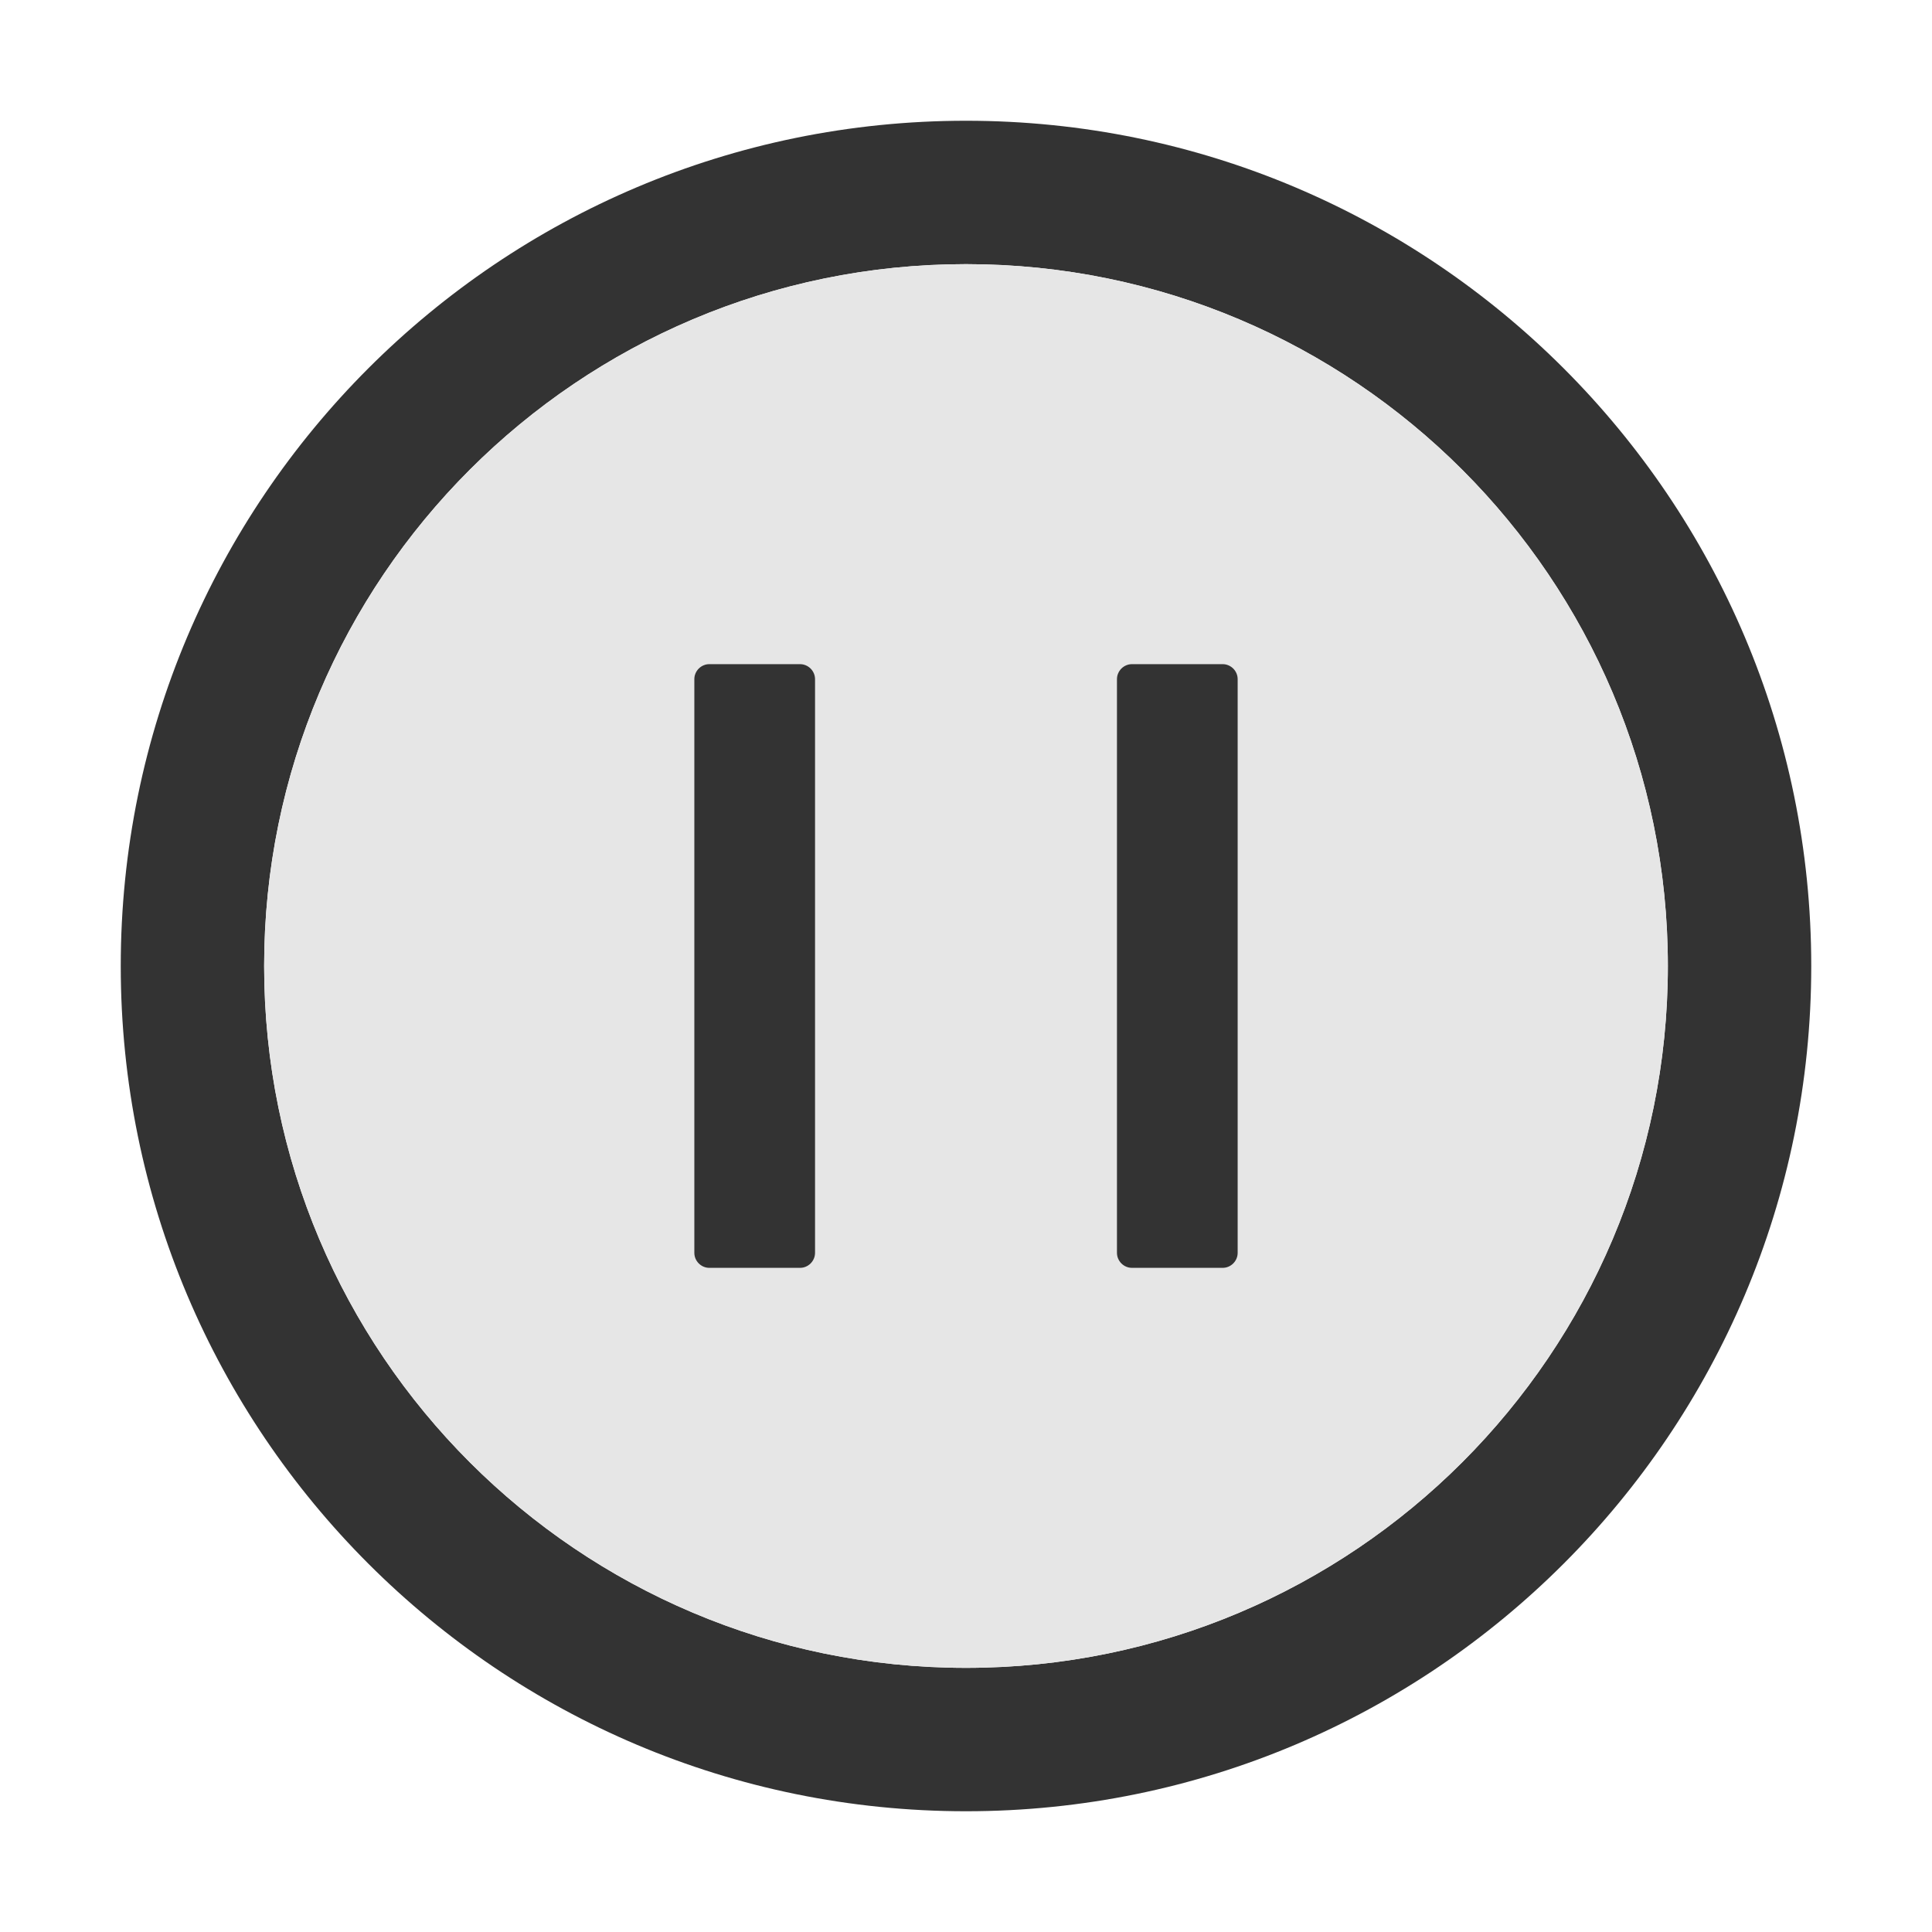
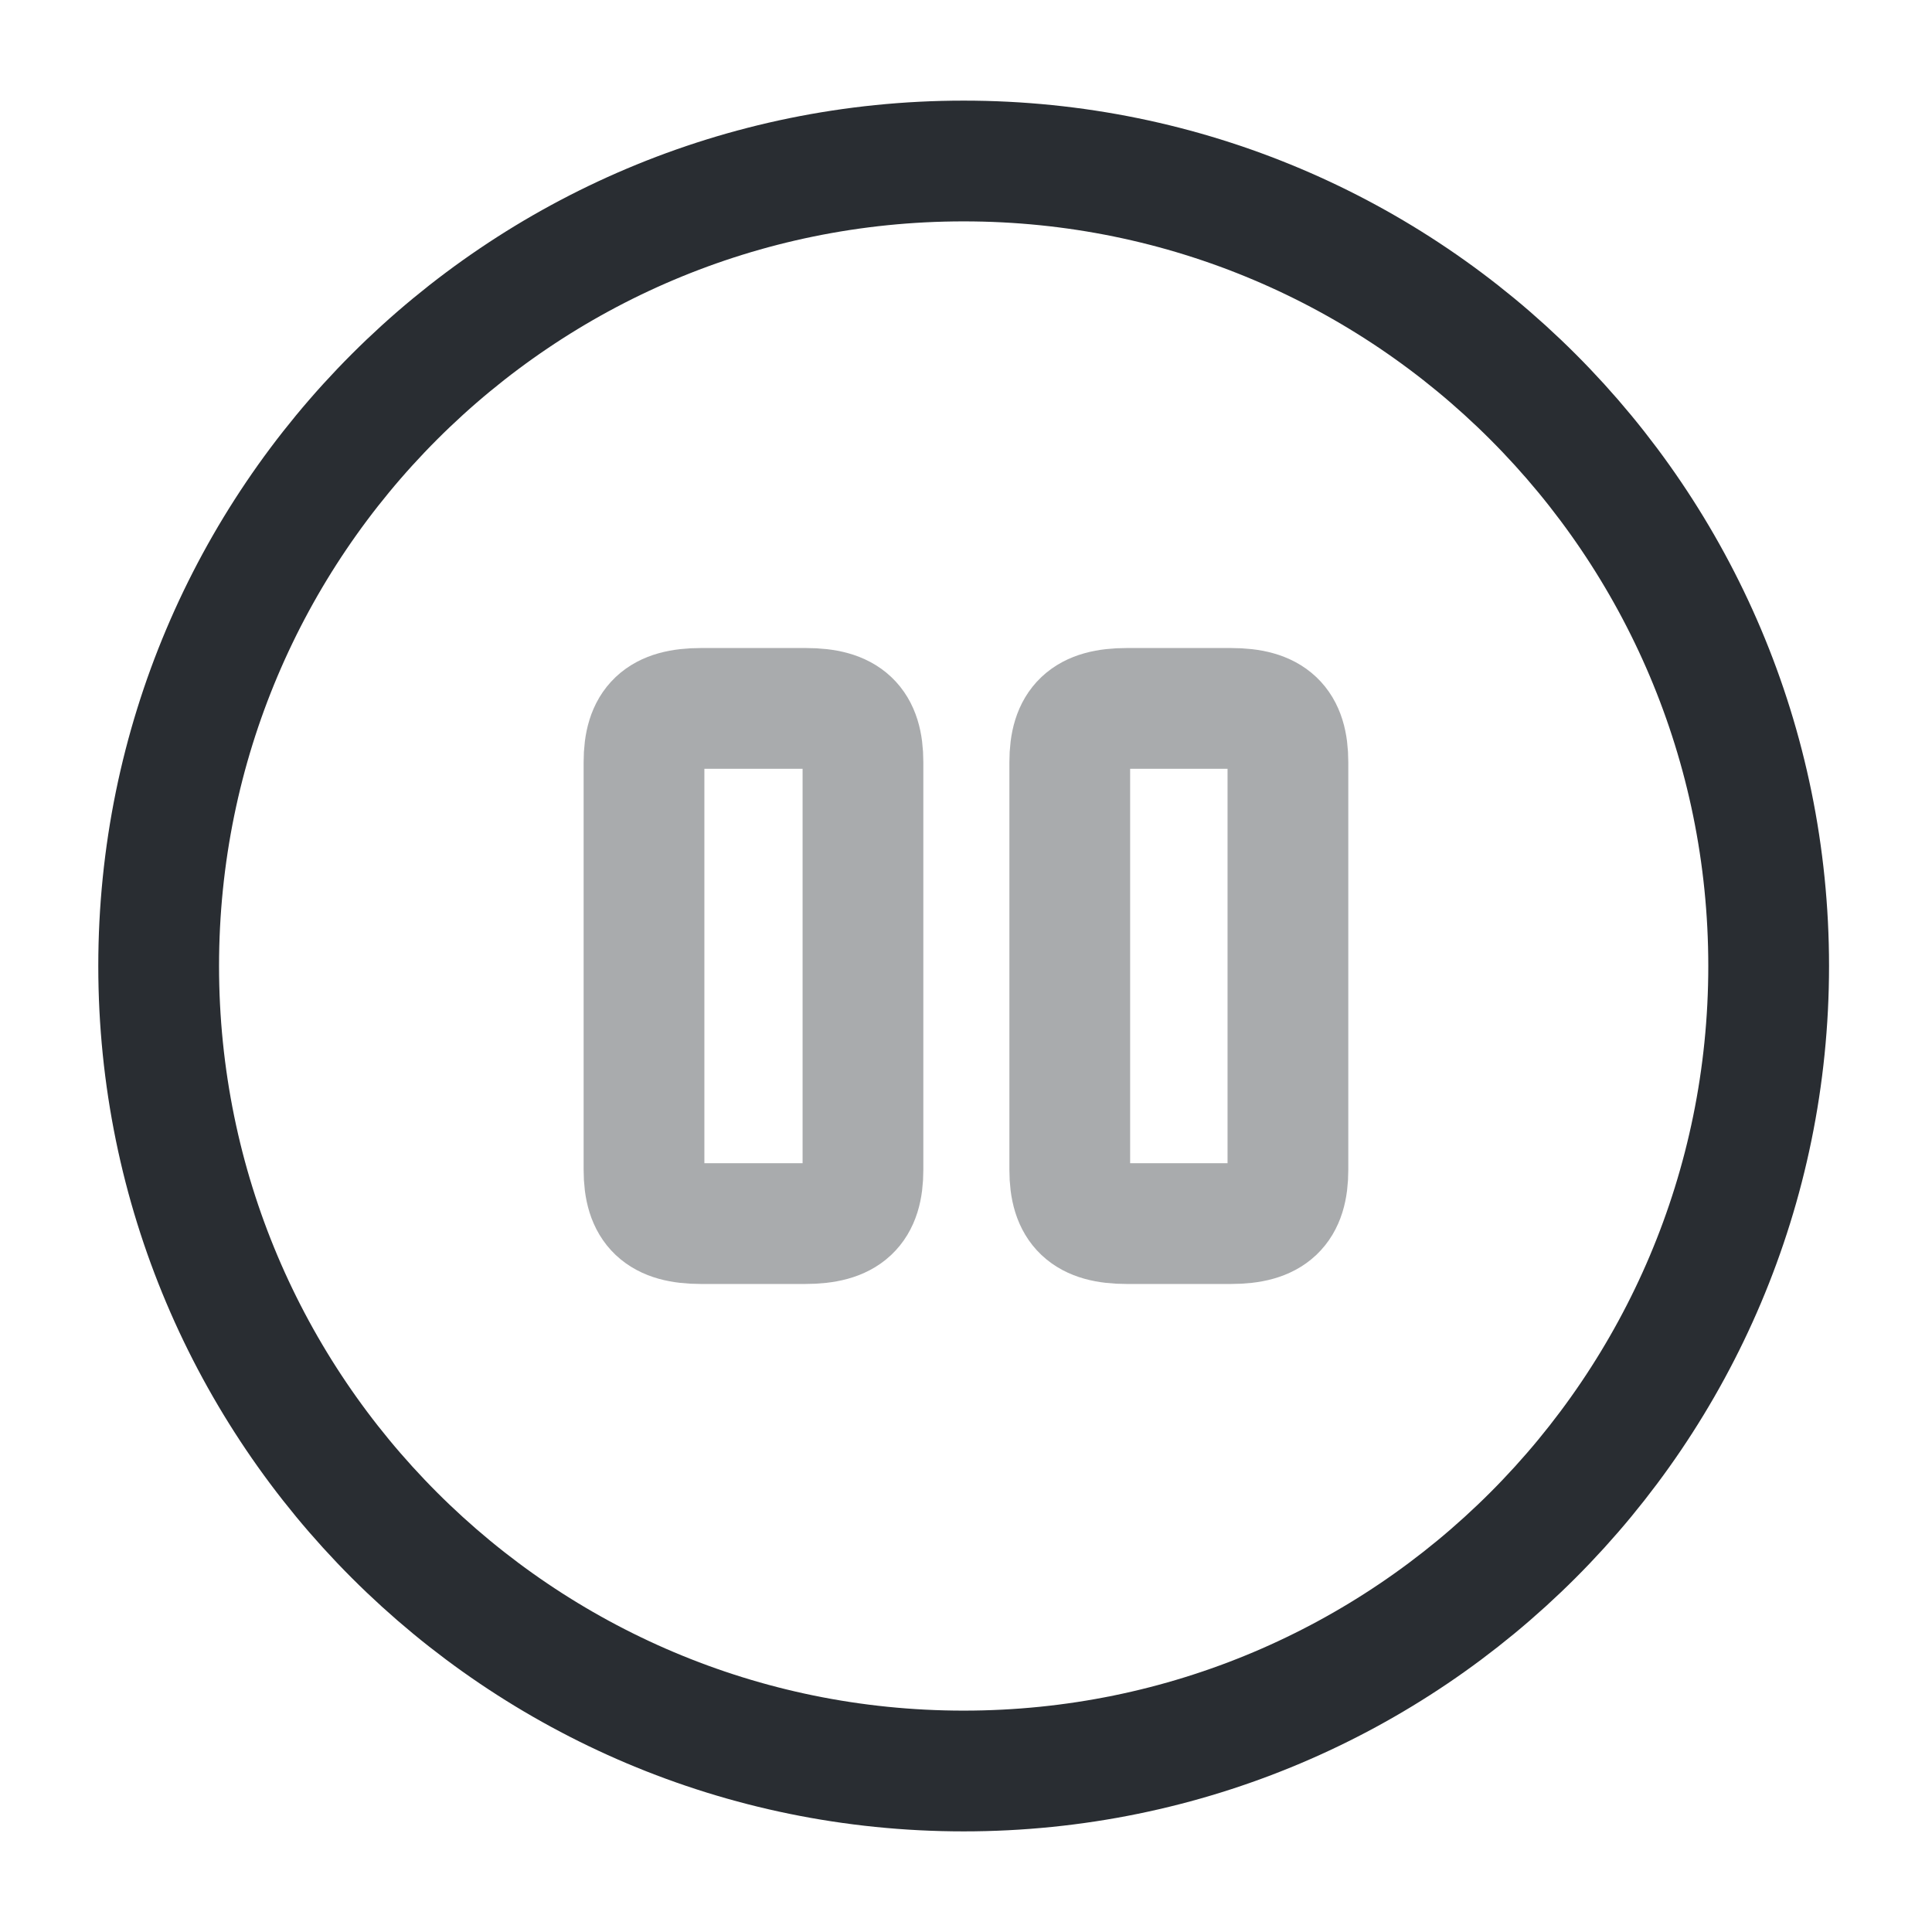
- <svg xmlns="http://www.w3.org/2000/svg" viewBox="0 0 1024 1024">
-   <path fill="#333" d="M512 64C264.6 64 64 264.6 64 512s200.6 448 448 448 448-200.6 448-448S759.4 64 512 64zm0 820c-205.4 0-372-166.6-372-372s166.6-372 372-372 372 166.6 372 372-166.6 372-372 372z" />
-   <path fill="#E6E6E6" d="M512 140c-205.4 0-372 166.6-372 372s166.6 372 372 372 372-166.6 372-372-166.6-372-372-372zm-80 524c0 4.4-3.6 8-8 8h-48c-4.4 0-8-3.6-8-8V360c0-4.4 3.6-8 8-8h48c4.4 0 8 3.6 8 8v304zm224 0c0 4.4-3.6 8-8 8h-48c-4.4 0-8-3.6-8-8V360c0-4.4 3.6-8 8-8h48c4.4 0 8 3.6 8 8v304z" />
-   <path fill="#333" d="M424 352h-48c-4.4 0-8 3.6-8 8v304c0 4.4 3.6 8 8 8h48c4.4 0 8-3.6 8-8V360c0-4.4-3.6-8-8-8zm224 0h-48c-4.4 0-8 3.6-8 8v304c0 4.4 3.6 8 8 8h48c4.4 0 8-3.6 8-8V360c0-4.4-3.6-8-8-8z" />
+ <svg xmlns="http://www.w3.org/2000/svg" width="24" height="24" viewBox="0 0 24 24" fill="none">
+   <path d="M11.971 22C17.494 22 21.971 17.523 21.971 12C21.971 6.477 17.494 2 11.971 2C6.448 2 1.971 6.477 1.971 12C1.971 17.523 6.448 22 11.971 22Z" stroke="#292D32" stroke-width="1.5" stroke-linecap="round" stroke-linejoin="round" />
+   <path opacity="0.4" d="M10.72 14.53V9.47C10.72 8.99 10.52 8.8 10.01 8.8H8.71C8.2 8.8 8 8.99 8 9.47V14.53C8 15.01 8.2 15.2 8.71 15.2H10C10.52 15.2 10.72 15.01 10.72 14.53Z" stroke="#292D32" stroke-width="1.5" stroke-linecap="round" stroke-linejoin="round" />
+   <path opacity="0.4" d="M15.999 14.53V9.47C15.999 8.99 15.799 8.8 15.289 8.8H13.999C13.489 8.8 13.289 8.99 13.289 9.47V14.53C13.289 15.01 13.489 15.2 13.999 15.2H15.289C15.799 15.2 15.999 15.01 15.999 14.53Z" stroke="#292D32" stroke-width="1.5" stroke-linecap="round" stroke-linejoin="round" />
</svg>
